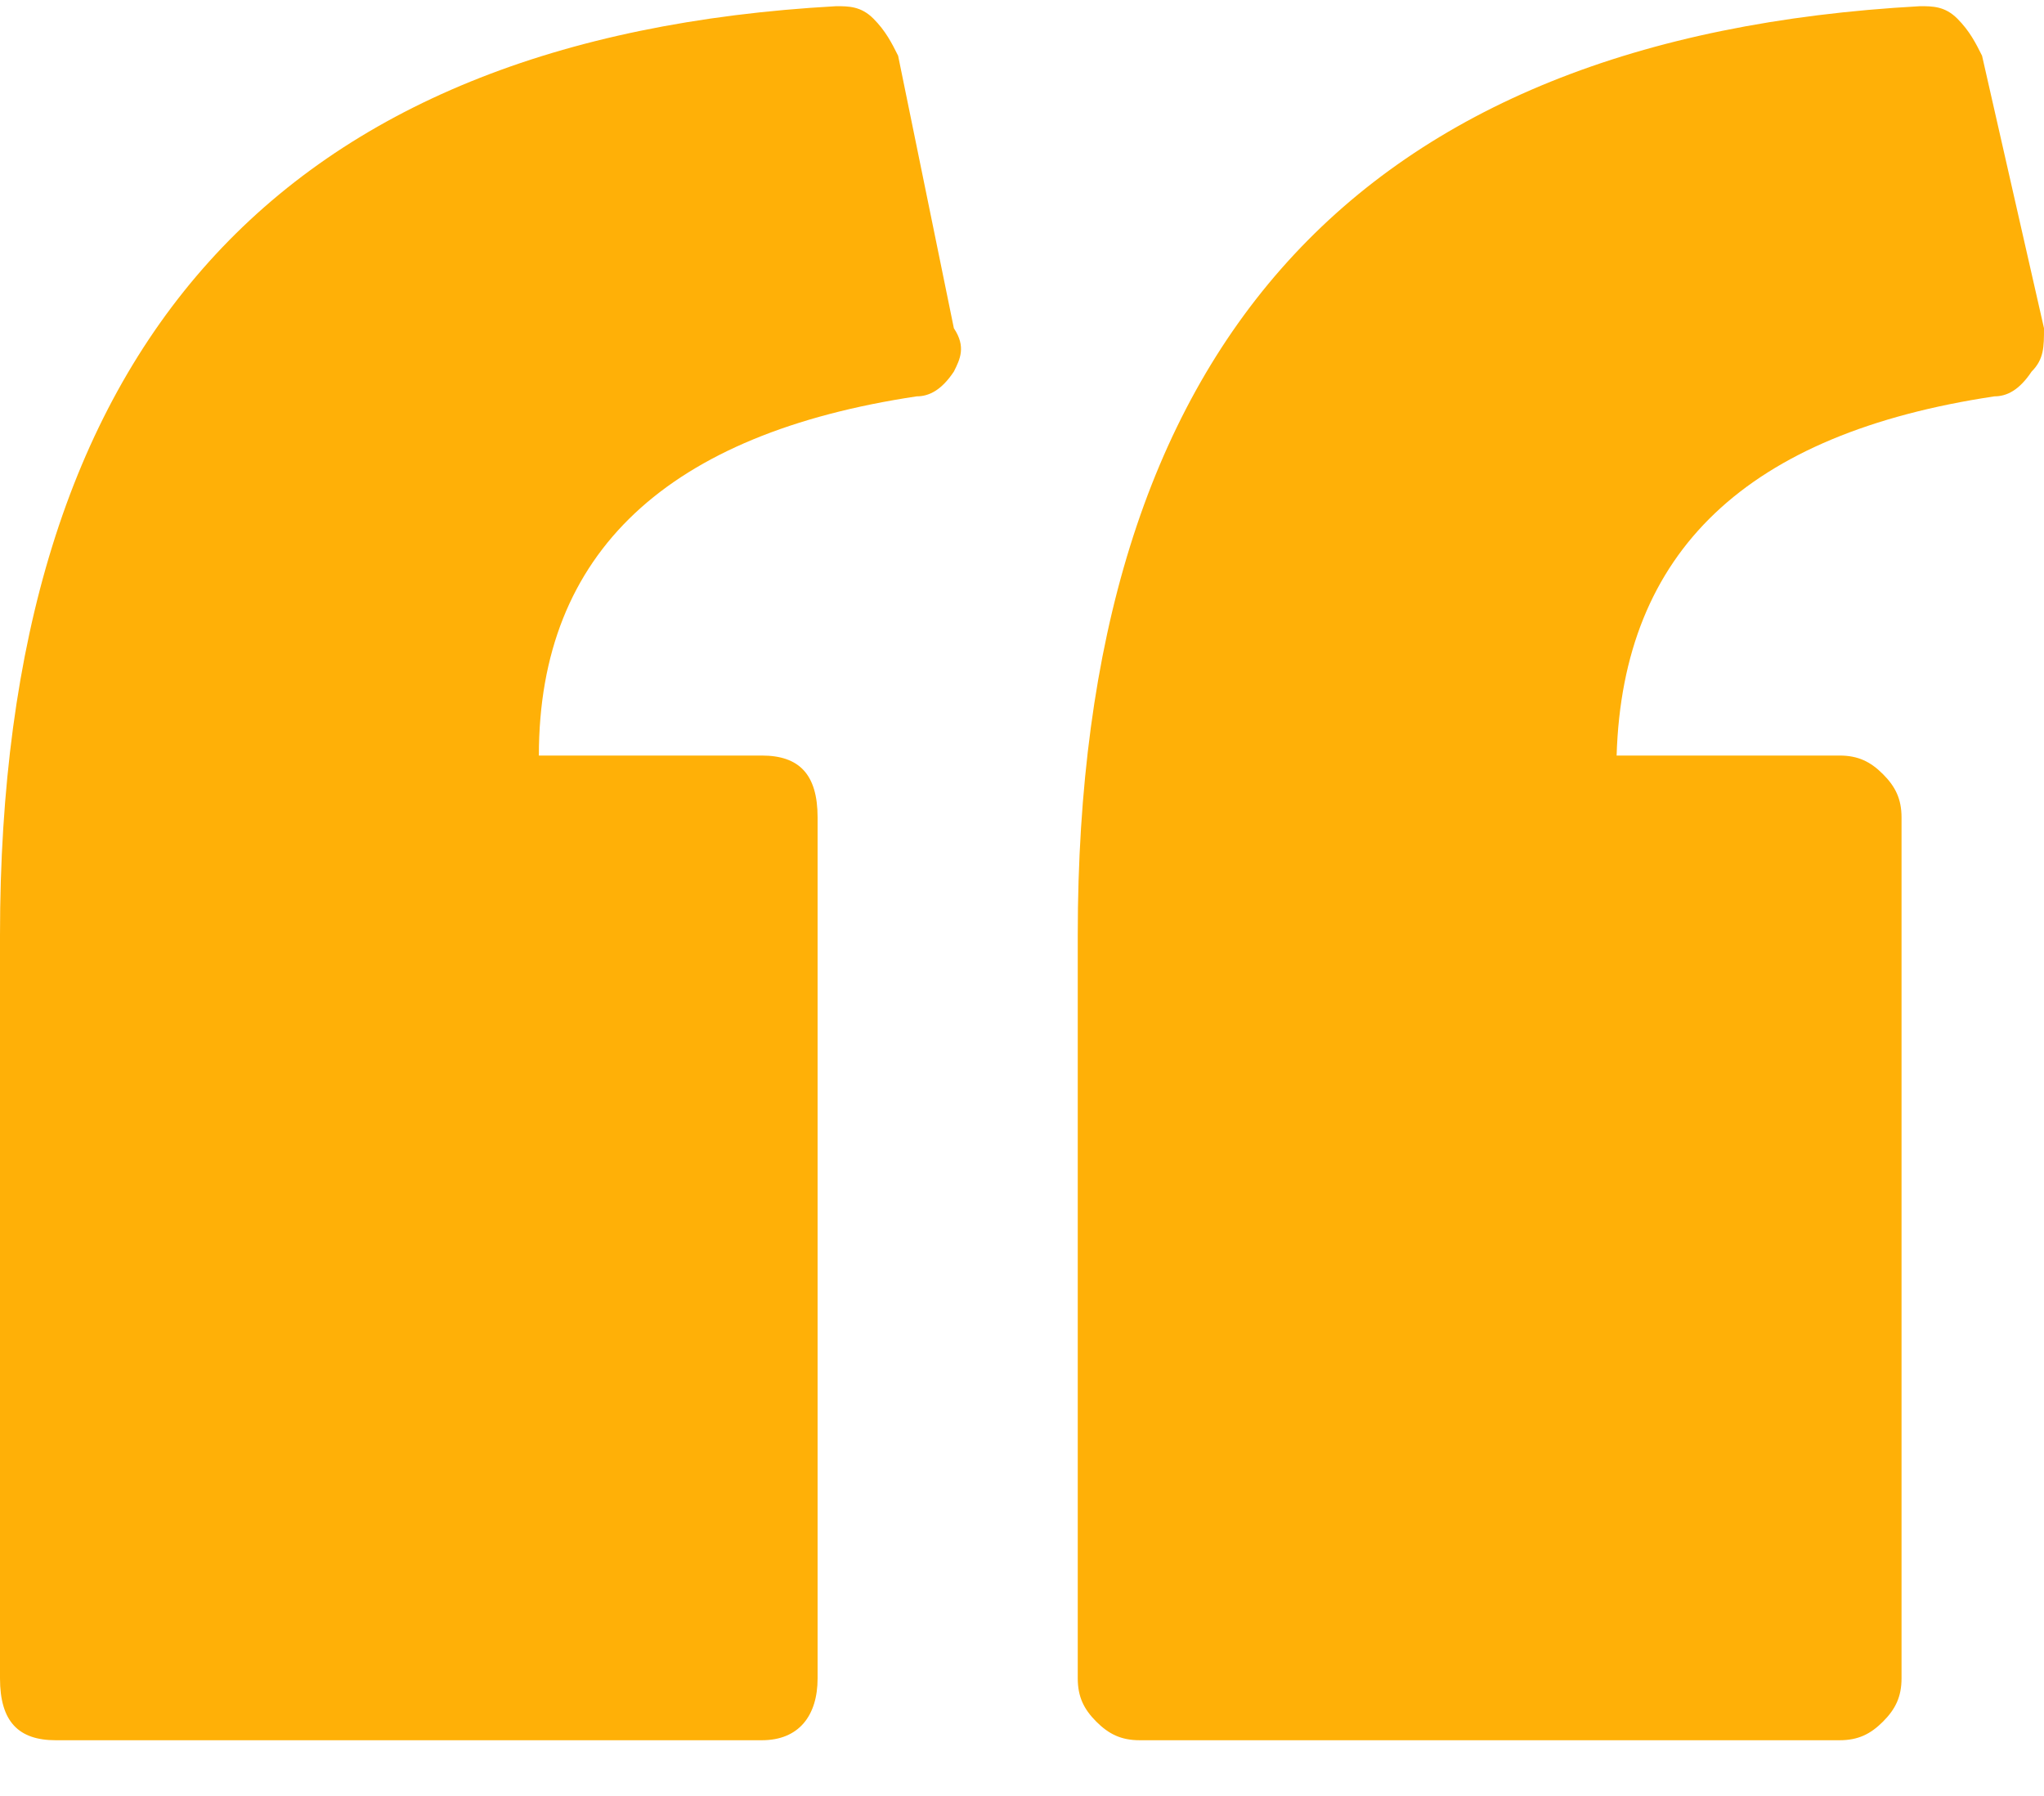
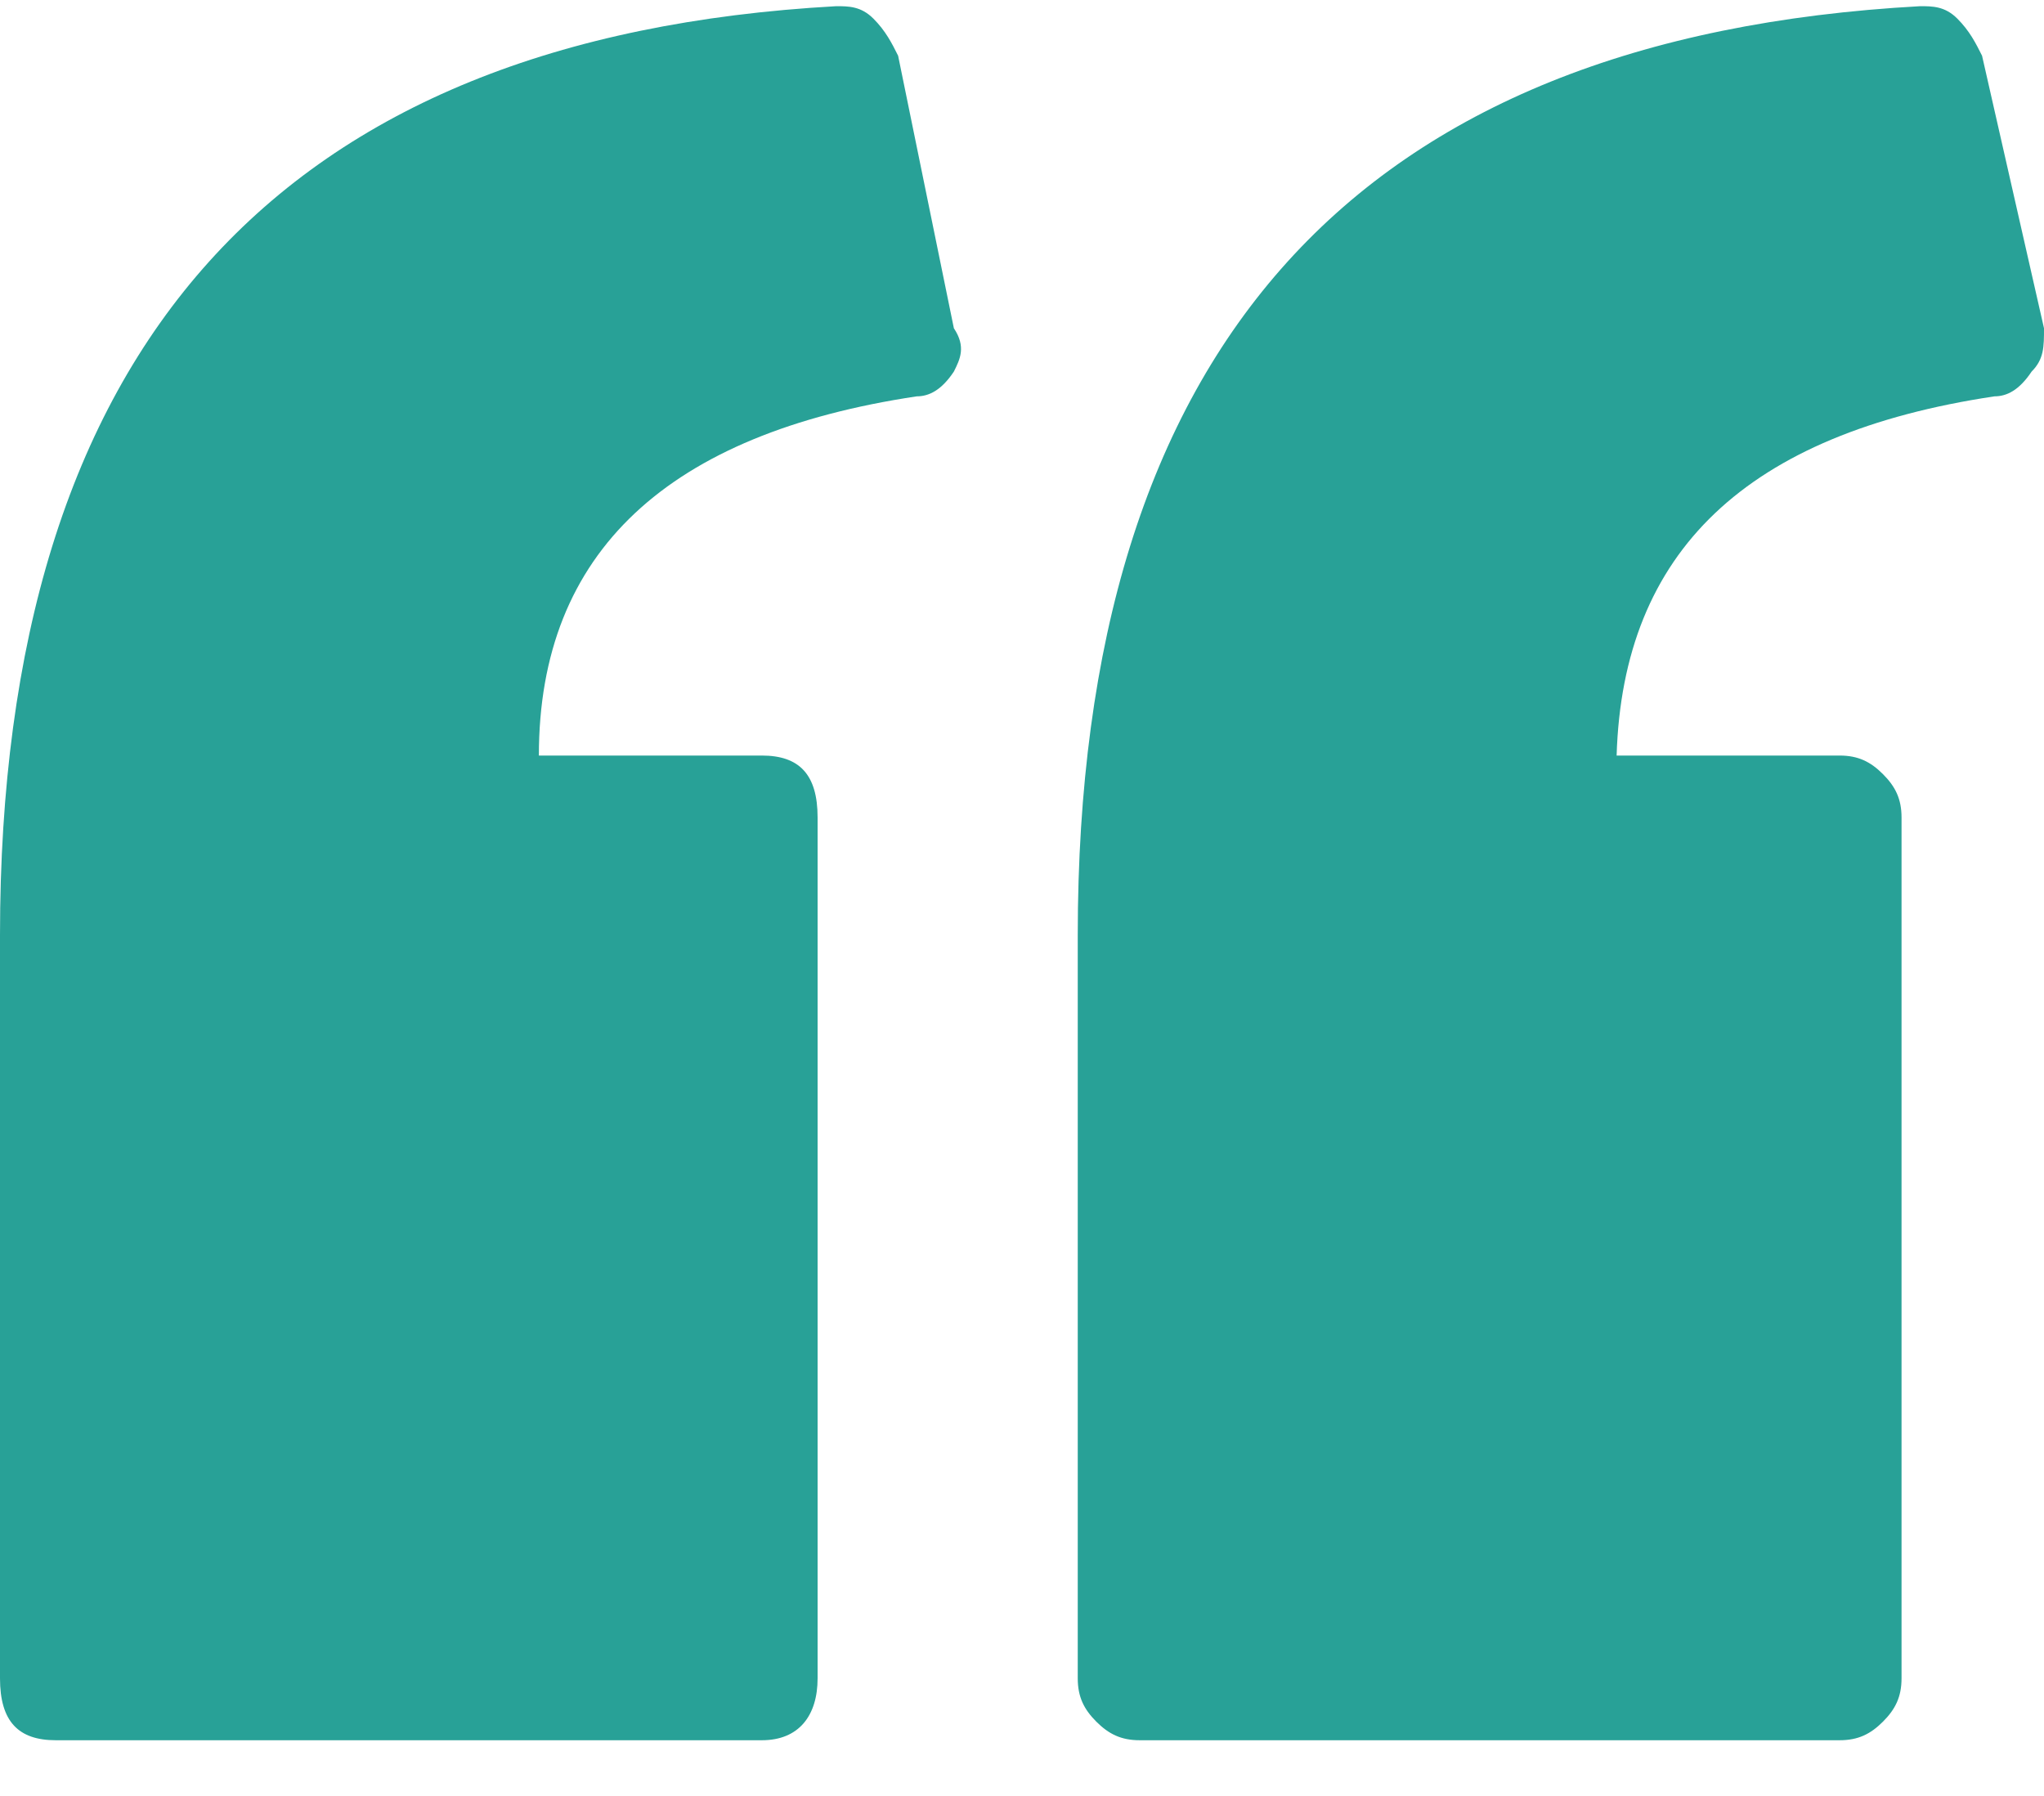
<svg xmlns="http://www.w3.org/2000/svg" version="1.1" id="Layer_1" x="0px" y="0px" viewBox="0 0 33 29" style="enable-background:new 0 0 33 29;" xml:space="preserve">
  <style type="text/css">
- 	.st0{fill:#FFB007;}
+ 	.st0{fill:#28A197;}
</style>
-   <path class="st0" d="M15.4,6c-0.2,0.3-0.4,0.4-0.6,0.4c-4,0.6-6.1,2.5-6.1,5.8h3.6c0.6,0,0.9,0.3,0.9,1v13.9c0,0.6-0.3,1-0.9,1H0.9  c-0.6,0-0.9-0.3-0.9-1v-12c0-9.5,4.5-14.5,13.5-15c0.2,0,0.4,0,0.6,0.2c0.2,0.2,0.3,0.4,0.4,0.6l0.9,4.4C15.6,5.6,15.5,5.8,15.4,6z   M32.8,6c-0.2,0.3-0.4,0.4-0.6,0.4c-4,0.6-6,2.5-6.1,5.8h3.6c0.3,0,0.5,0.1,0.7,0.3s0.3,0.4,0.3,0.7v13.9c0,0.3-0.1,0.5-0.3,0.7  c-0.2,0.2-0.4,0.3-0.7,0.3H18.4c-0.3,0-0.5-0.1-0.7-0.3c-0.2-0.2-0.3-0.4-0.3-0.7v-12c0-9.5,4.5-14.5,13.6-15c0.2,0,0.4,0,0.6,0.2  s0.3,0.4,0.4,0.6l1,4.4C33,5.6,33,5.8,32.8,6z" />
+   <path class="st0" d="M15.4,6c-0.2,0.3-0.4,0.4-0.6,0.4c-4,0.6-6.1,2.5-6.1,5.8h3.6c0.6,0,0.9,0.3,0.9,1v13.9c0,0.6-0.3,1-0.9,1H0.9  c-0.6,0-0.9-0.3-0.9-1V15.1c0-9.5,4.5-14.5,13.5-15c0.2,0,0.4,0,0.6,0.2c0.2,0.2,0.3,0.4,0.4,0.6l0.9,4.4C15.6,5.6,15.5,5.8,15.4,6z   M32.8,6c-0.2,0.3-0.4,0.4-0.6,0.4c-4,0.6-6,2.5-6.1,5.8h3.6c0.3,0,0.5,0.1,0.7,0.3c0.2,0.2,0.3,0.4,0.3,0.7v13.9  c0,0.3-0.1,0.5-0.3,0.7c-0.2,0.2-0.4,0.3-0.7,0.3H18.4c-0.3,0-0.5-0.1-0.7-0.3c-0.2-0.2-0.3-0.4-0.3-0.7V15.1  c0-9.5,4.5-14.5,13.6-15c0.2,0,0.4,0,0.6,0.2c0.2,0.2,0.3,0.4,0.4,0.6L33,5.3C33,5.6,33,5.8,32.8,6z" />
</svg>
